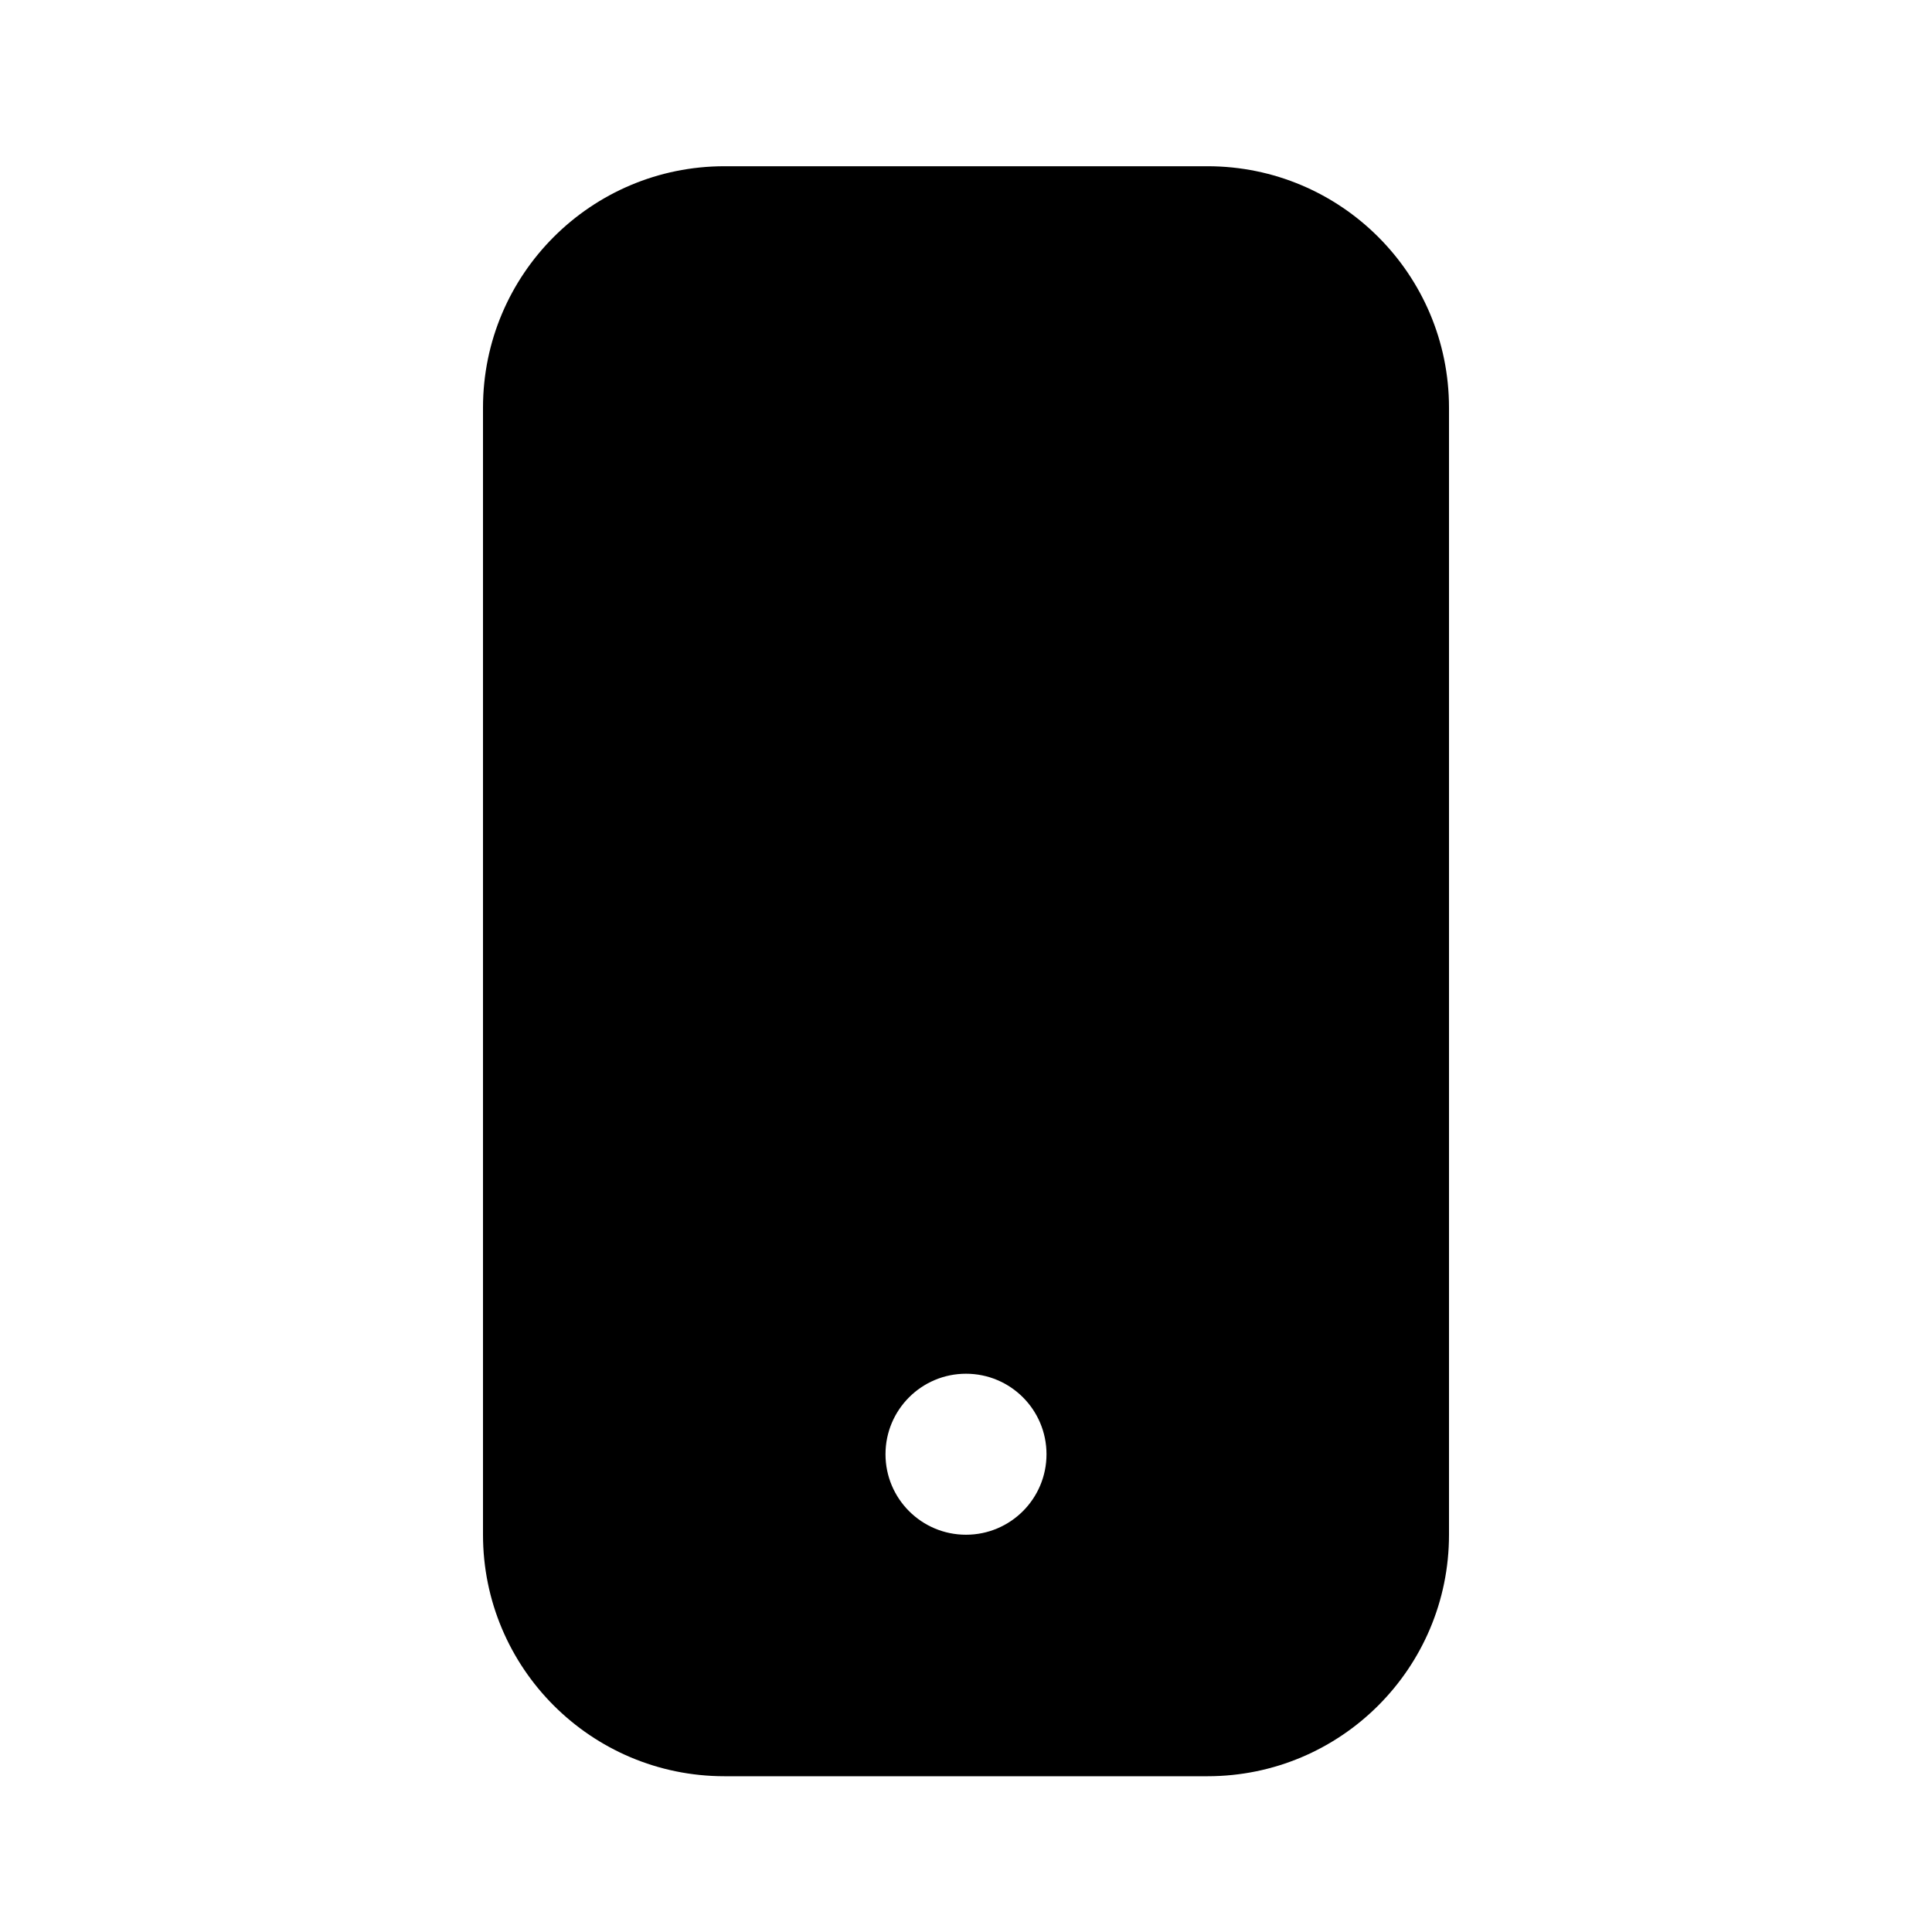
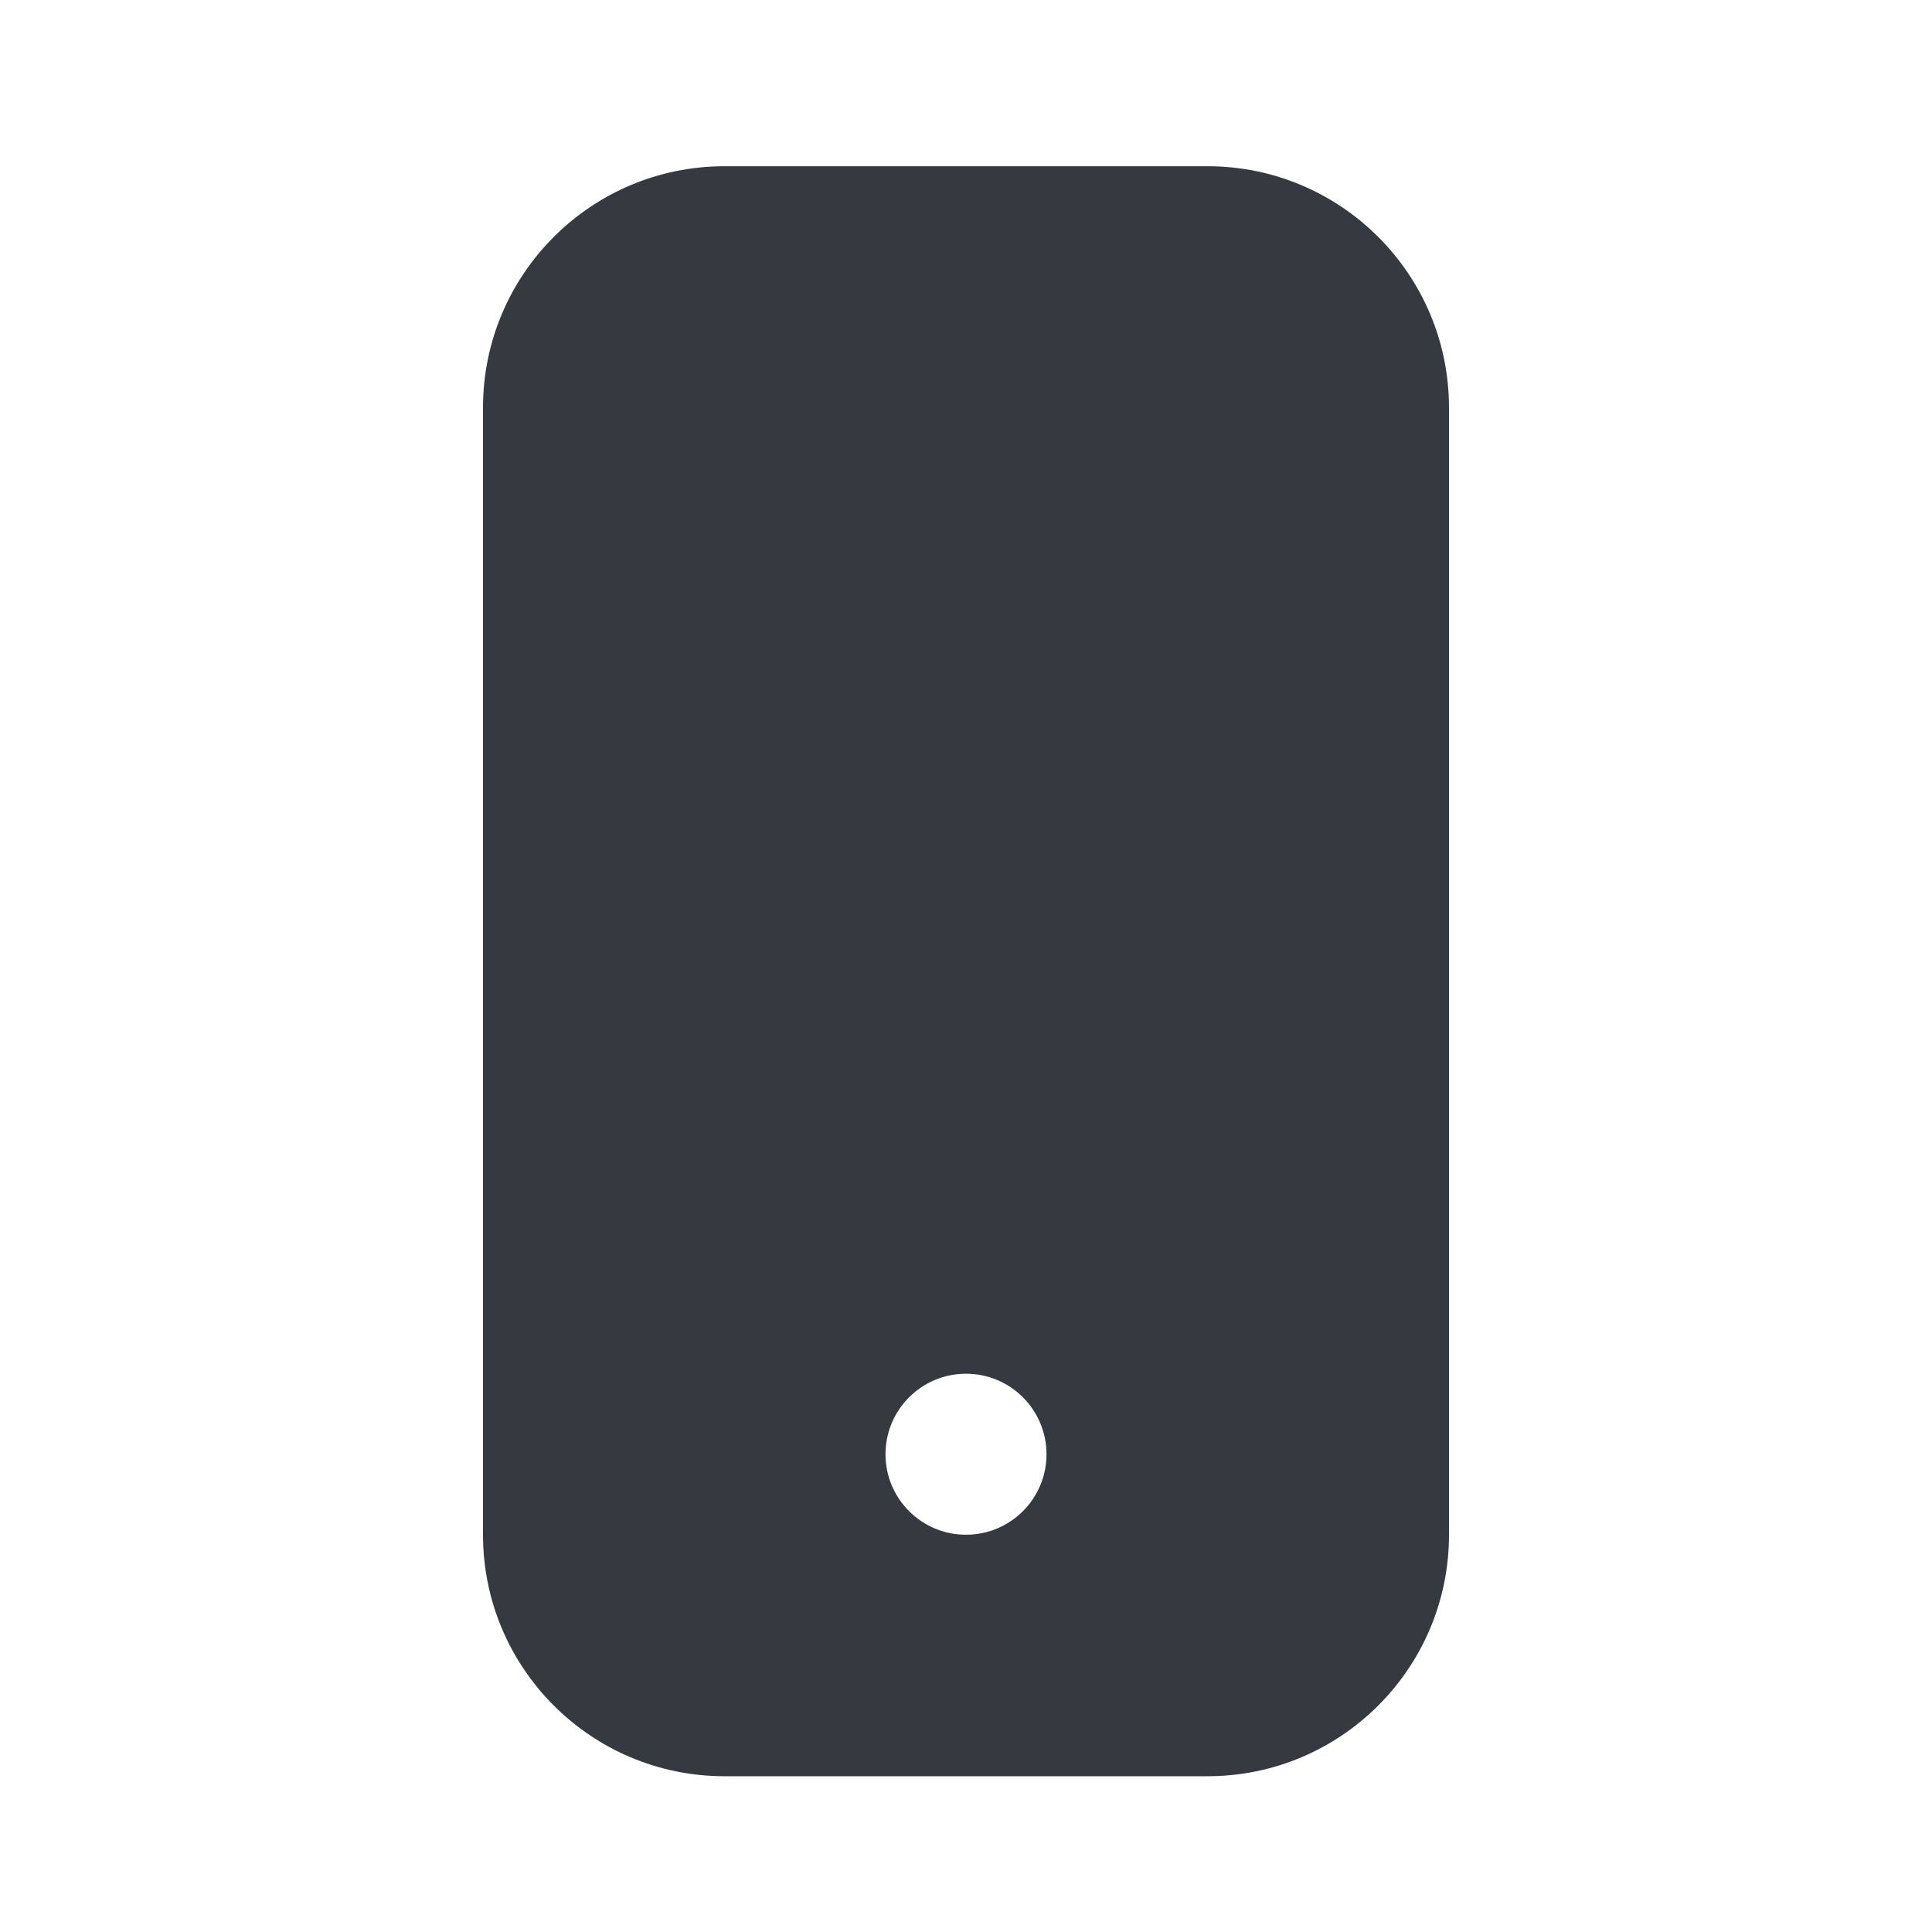
- <svg xmlns="http://www.w3.org/2000/svg" viewBox="-6 -1.5 24 24" width="24" height="24" preserveAspectRatio="xMinYMin" class="icon__icon">
+ <svg xmlns="http://www.w3.org/2000/svg" fill="#343a40" viewBox="-6 -1.5 24 24" width="24" height="24" preserveAspectRatio="xMinYMin" class="icon__icon">
  <path d="M3 .565h6a3 3 0 0 1 3 3v14a3 3 0 0 1-3 3H3a3 3 0 0 1-3-3v-14a3 3 0 0 1 3-3zm3 17a1 1 0 1 0 0-2 1 1 0 0 0 0 2z" />
</svg>
